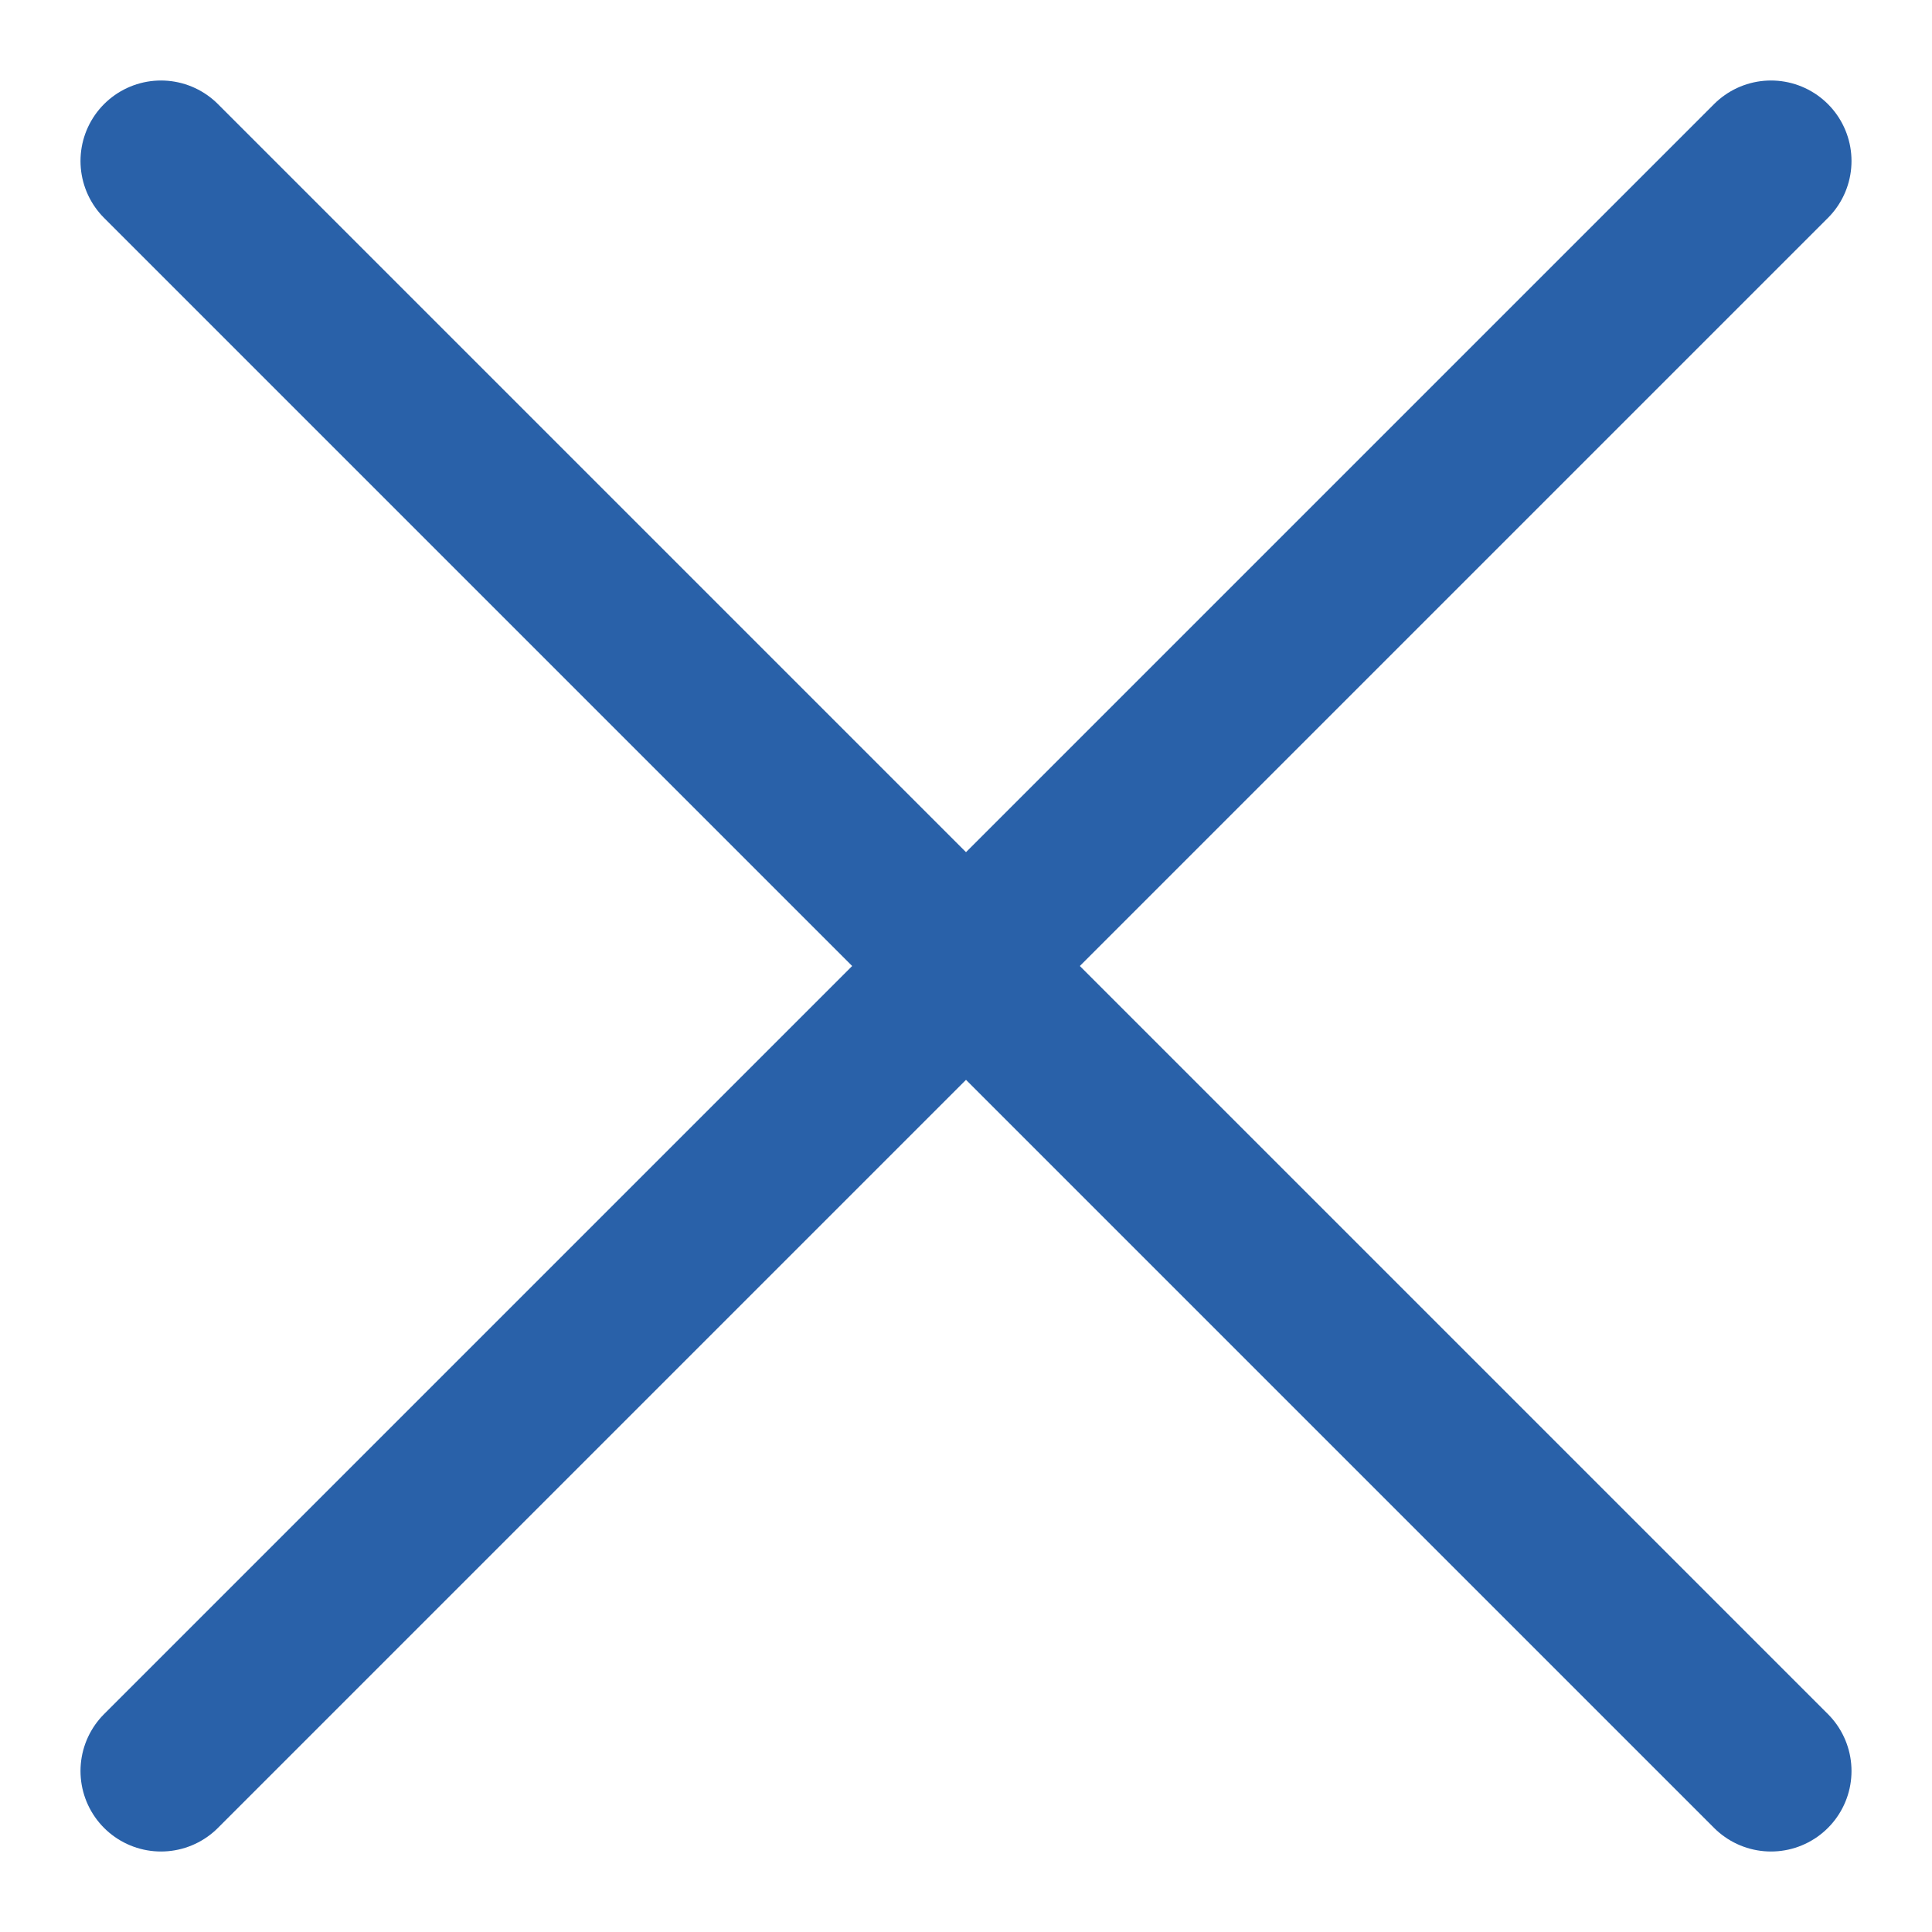
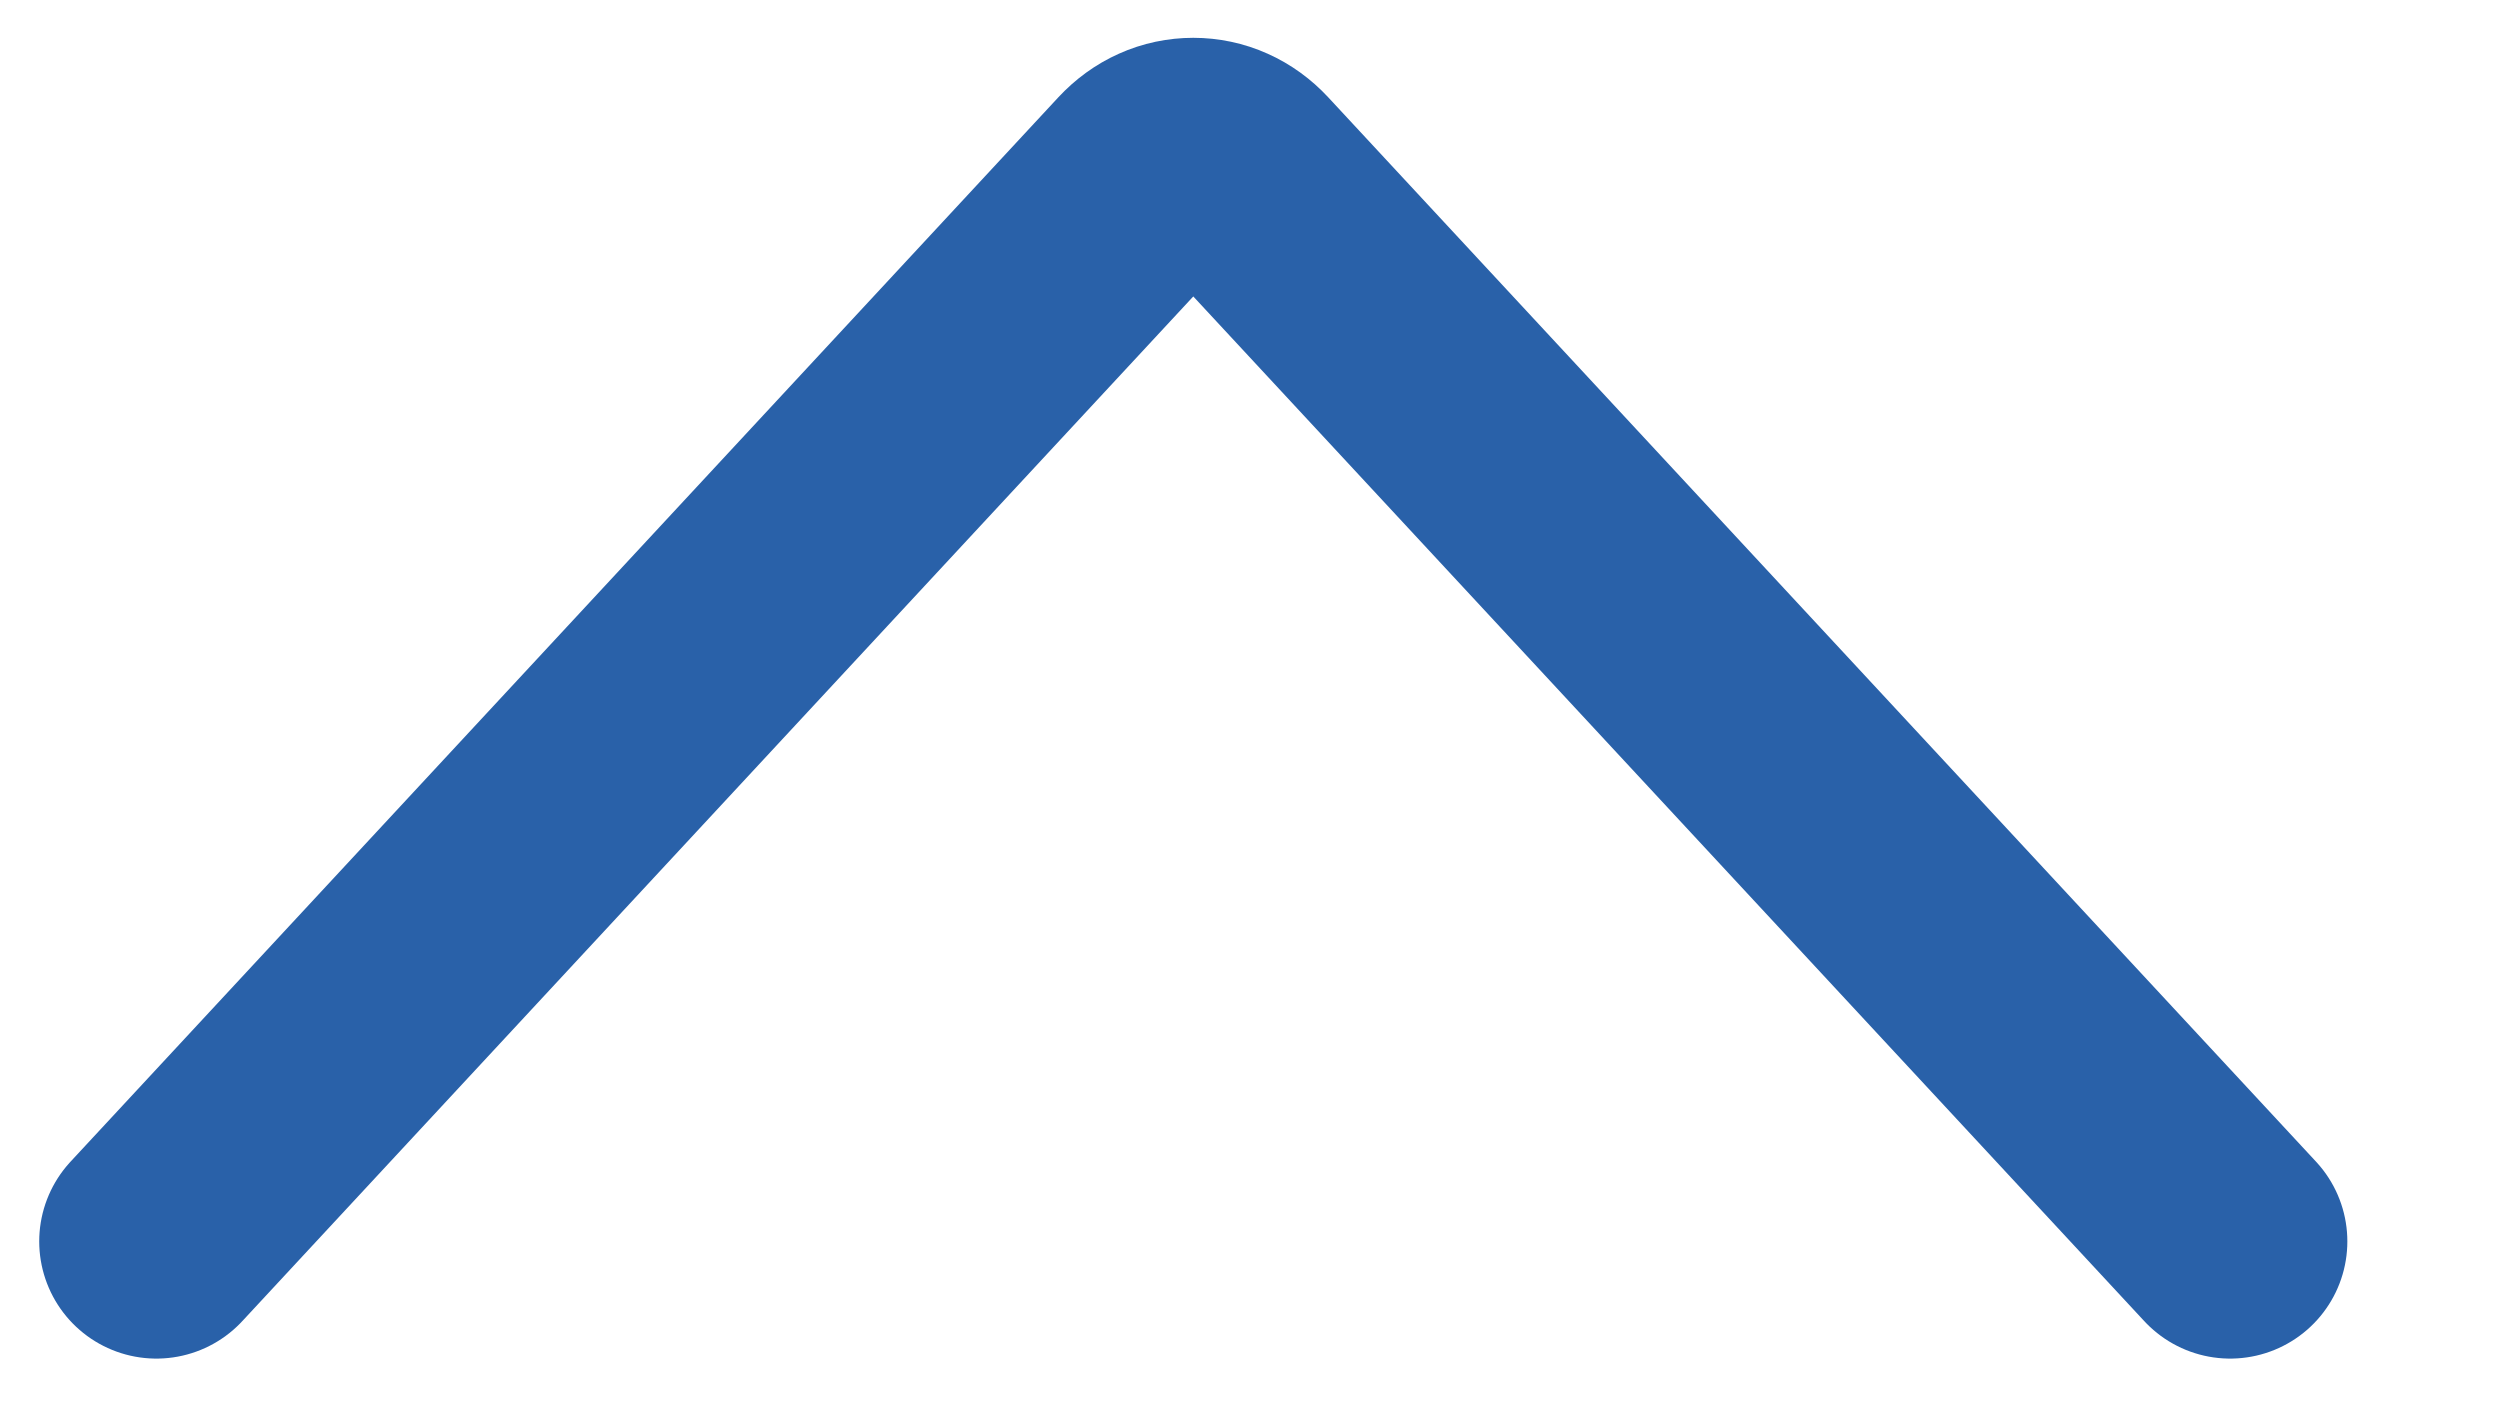
- <svg xmlns="http://www.w3.org/2000/svg" width="12" height="12" viewBox="0 0 12 12" fill="none">
-   <path d="M1 11L11 1" stroke="#2961A9" stroke-linecap="round" stroke-linejoin="round" />
-   <path d="M11 11L1 1" stroke="#2961A9" stroke-linecap="round" stroke-linejoin="round" />
+ <svg xmlns="http://www.w3.org/2000/svg" width="16" height="9" viewBox="0 0 16 9" fill="none" version="1.1" id="svg3725">
+   <defs id="defs3729" />
+   <path d="M 14.273,7.945 7.95,1.132 C 7.909,1.088 7.86,1.052 7.806,1.028 7.753,1.004 7.695,0.992 7.637,0.992 7.579,0.992 7.521,1.004 7.468,1.028 7.414,1.052 7.365,1.088 7.324,1.132 L 1.001,7.945" id="path3723" style="stroke:#2961a9;stroke-width:1.5;stroke-linecap:round;stroke-linejoin:round" />
</svg>
